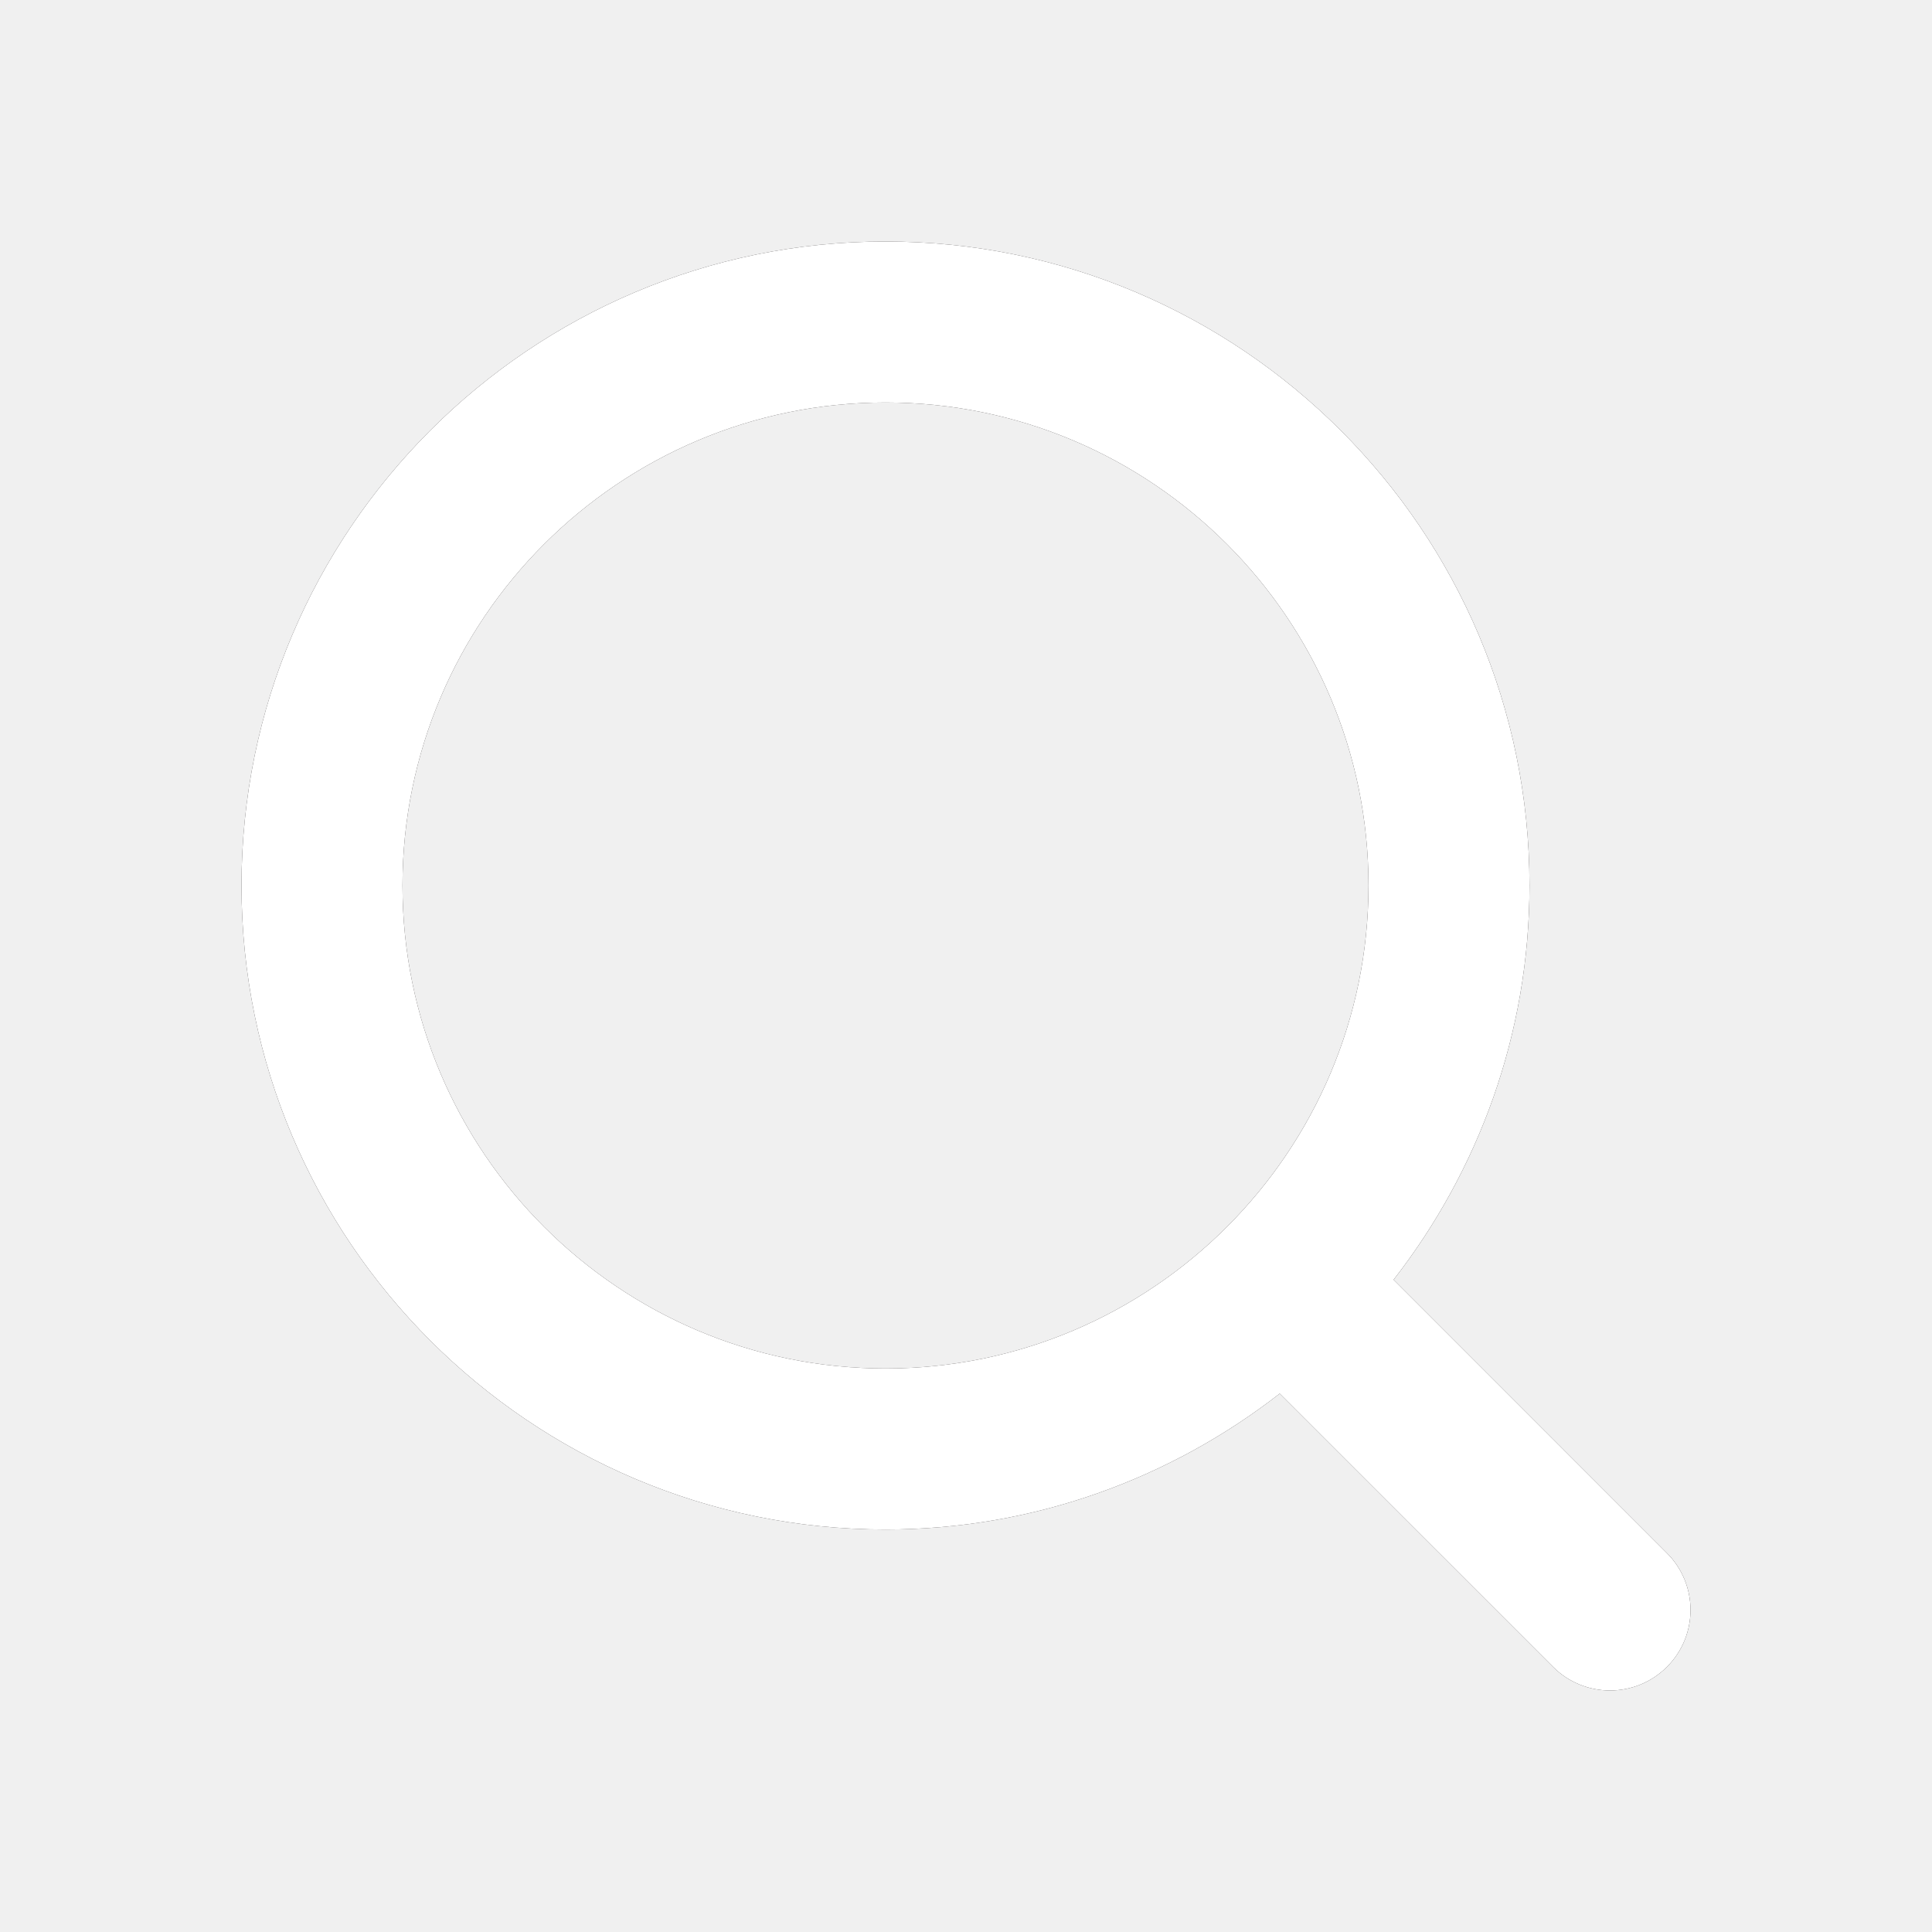
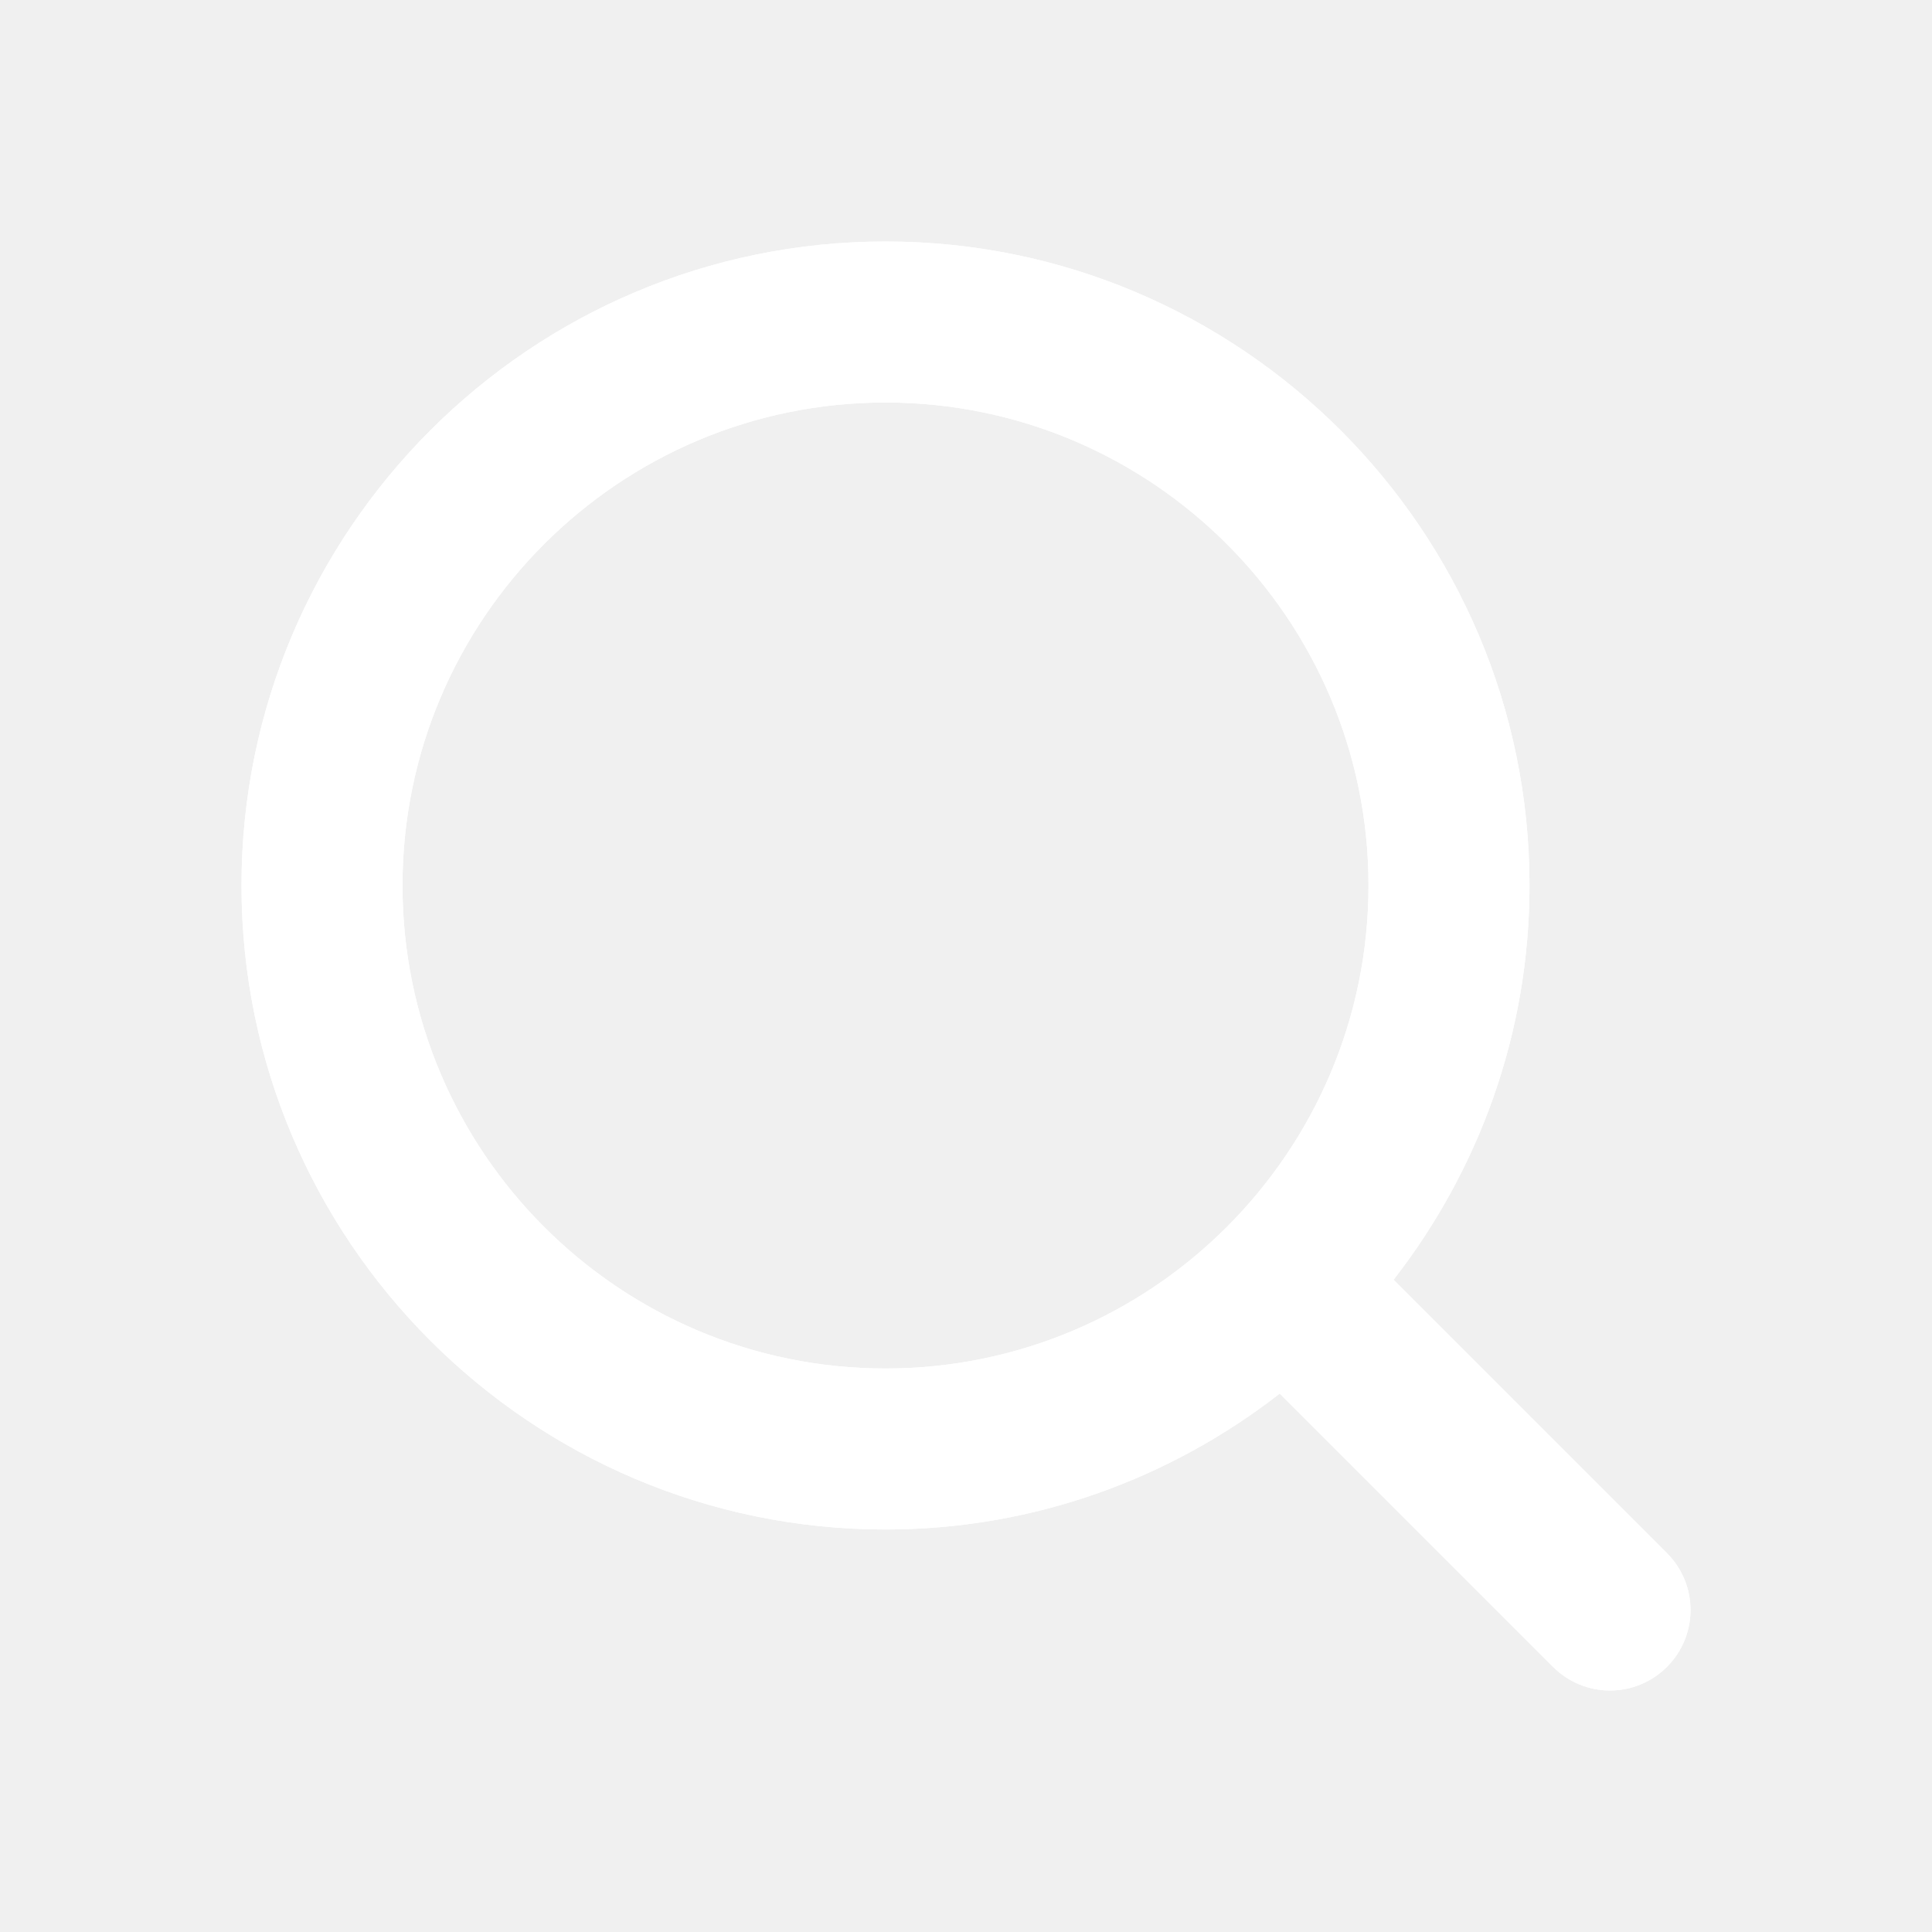
<svg xmlns="http://www.w3.org/2000/svg" width="24" height="24" viewBox="0 0 24 24" fill="none">
-   <path fill-rule="evenodd" clip-rule="evenodd" d="M5 11C5 7.691 7.691 5 11 5C14.309 5 17 7.691 17 11C17 14.309 14.309 17 11 17C7.691 17 5 14.309 5 11M20.707 19.293L17.312 15.897C18.365 14.543 19 12.846 19 11C19 6.589 15.411 3 11 3C6.589 3 3 6.589 3 11C3 15.411 6.589 19 11 19C12.846 19 14.543 18.365 15.897 17.312L19.293 20.707C19.488 20.902 19.744 21 20 21C20.256 21 20.512 20.902 20.707 20.707C21.098 20.316 21.098 19.684 20.707 19.293" fill="#231F20" />
+   <path fill-rule="evenodd" clip-rule="evenodd" d="M5 11C5 7.691 7.691 5 11 5C14.309 5 17 7.691 17 11C17 14.309 14.309 17 11 17C7.691 17 5 14.309 5 11M20.707 19.293L17.312 15.897C18.365 14.543 19 12.846 19 11C19 6.589 15.411 3 11 3C6.589 3 3 6.589 3 11C3 15.411 6.589 19 11 19C12.846 19 14.543 18.365 15.897 17.312L19.293 20.707C19.488 20.902 19.744 21 20 21C20.256 21 20.512 20.902 20.707 20.707C21.098 20.316 21.098 19.684 20.707 19.293" fill="white" />
  <mask id="mask0" mask-type="alpha" maskUnits="userSpaceOnUse" x="3" y="3" width="19" height="18">
    <path fill-rule="evenodd" clip-rule="evenodd" d="M5 11C5 7.691 7.691 5 11 5C14.309 5 17 7.691 17 11C17 14.309 14.309 17 11 17C7.691 17 5 14.309 5 11M20.707 19.293L17.312 15.897C18.365 14.543 19 12.846 19 11C19 6.589 15.411 3 11 3C6.589 3 3 6.589 3 11C3 15.411 6.589 19 11 19C12.846 19 14.543 18.365 15.897 17.312L19.293 20.707C19.488 20.902 19.744 21 20 21C20.256 21 20.512 20.902 20.707 20.707C21.098 20.316 21.098 19.684 20.707 19.293" fill="white" />
  </mask>
  <g mask="url(#mask0)">
    <rect width="24" height="24" fill="white" />
  </g>
</svg>
